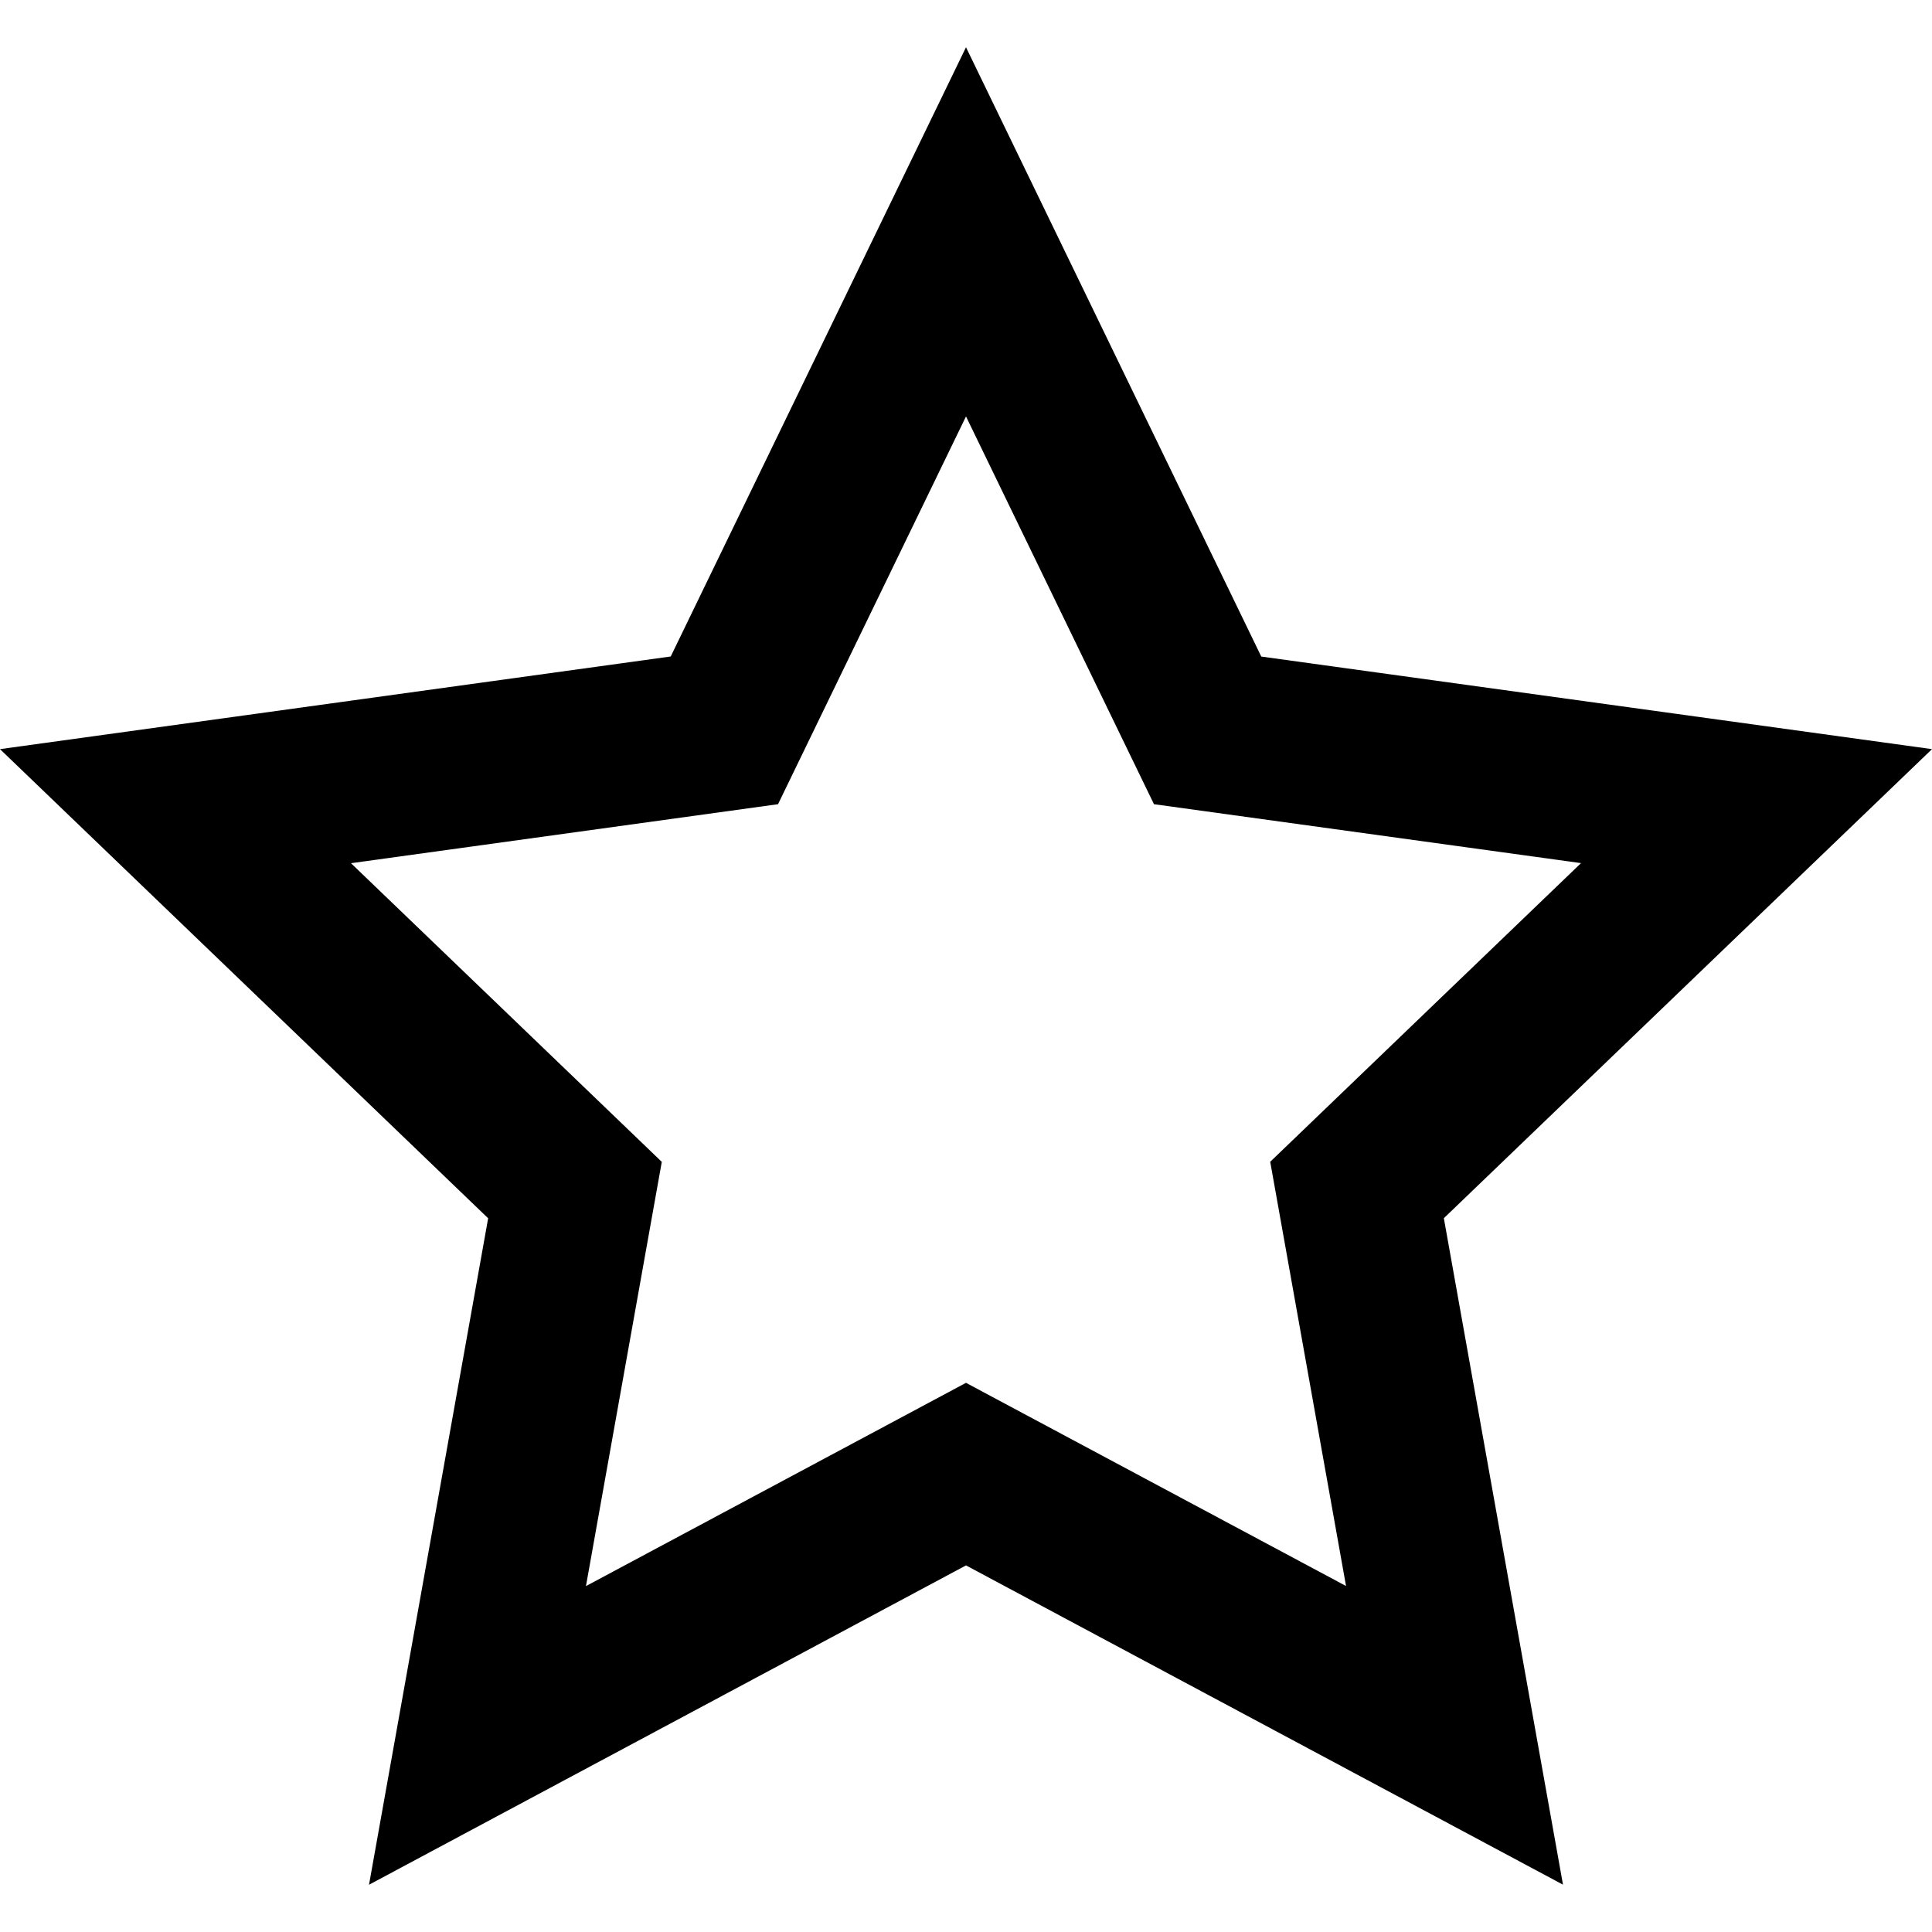
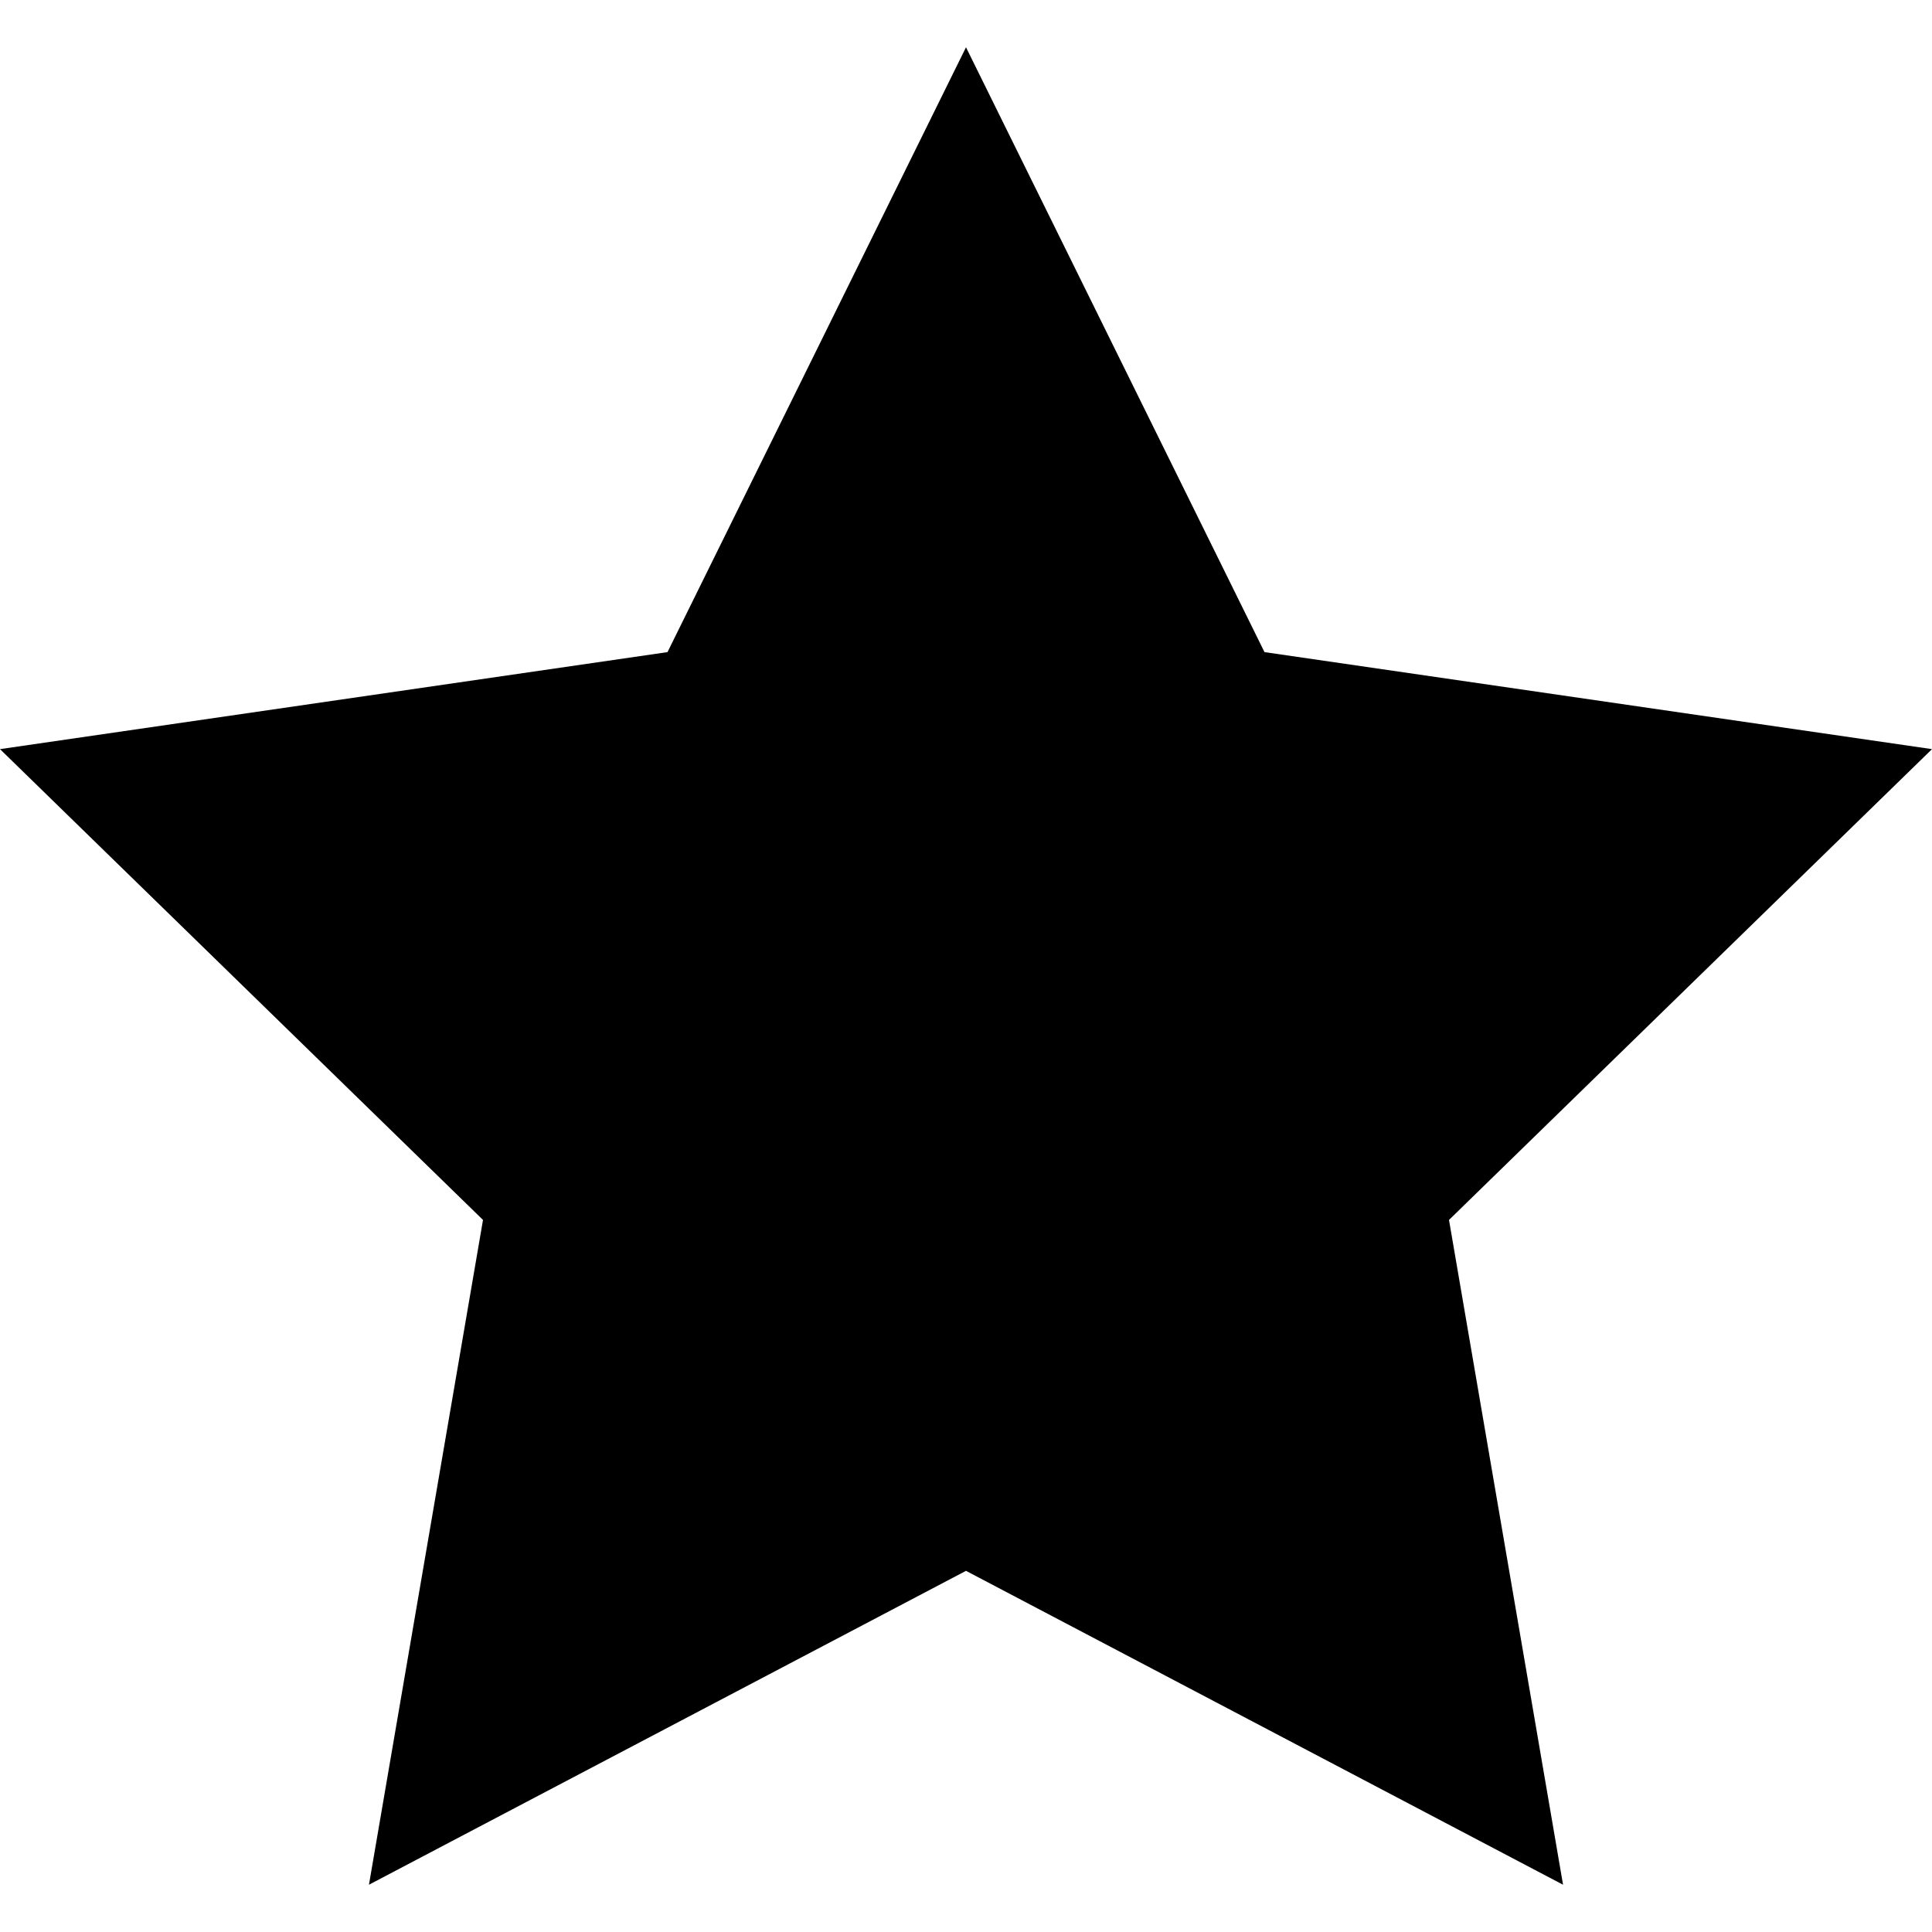
- <svg xmlns="http://www.w3.org/2000/svg" fill="currentColor" width="24" height="24" viewBox="0 0 24 24">
-   <path d="M12 5.173l2.335 4.817 5.305.732-3.861 3.71.942 5.27-4.721-2.524-4.721 2.525.942-5.27-3.861-3.71 5.305-.733 2.335-4.817zm0-4.586l-3.668 7.568-8.332 1.151 6.064 5.828-1.48 8.279 7.416-3.967 7.416 3.966-1.48-8.279 6.064-5.827-8.332-1.15-3.668-7.569z" />
+ <svg xmlns="http://www.w3.org/2000/svg" viewBox="0 0 32 32" fill="currentColor">
+   <path d="M32 12.408l-11.056-1.607-4.944-10.018-4.944 10.018-11.056 1.607 8 7.798-1.889 11.011 9.889-5.199 9.889 5.199-1.889-11.011 8-7.798z">
+   </path>
</svg>
